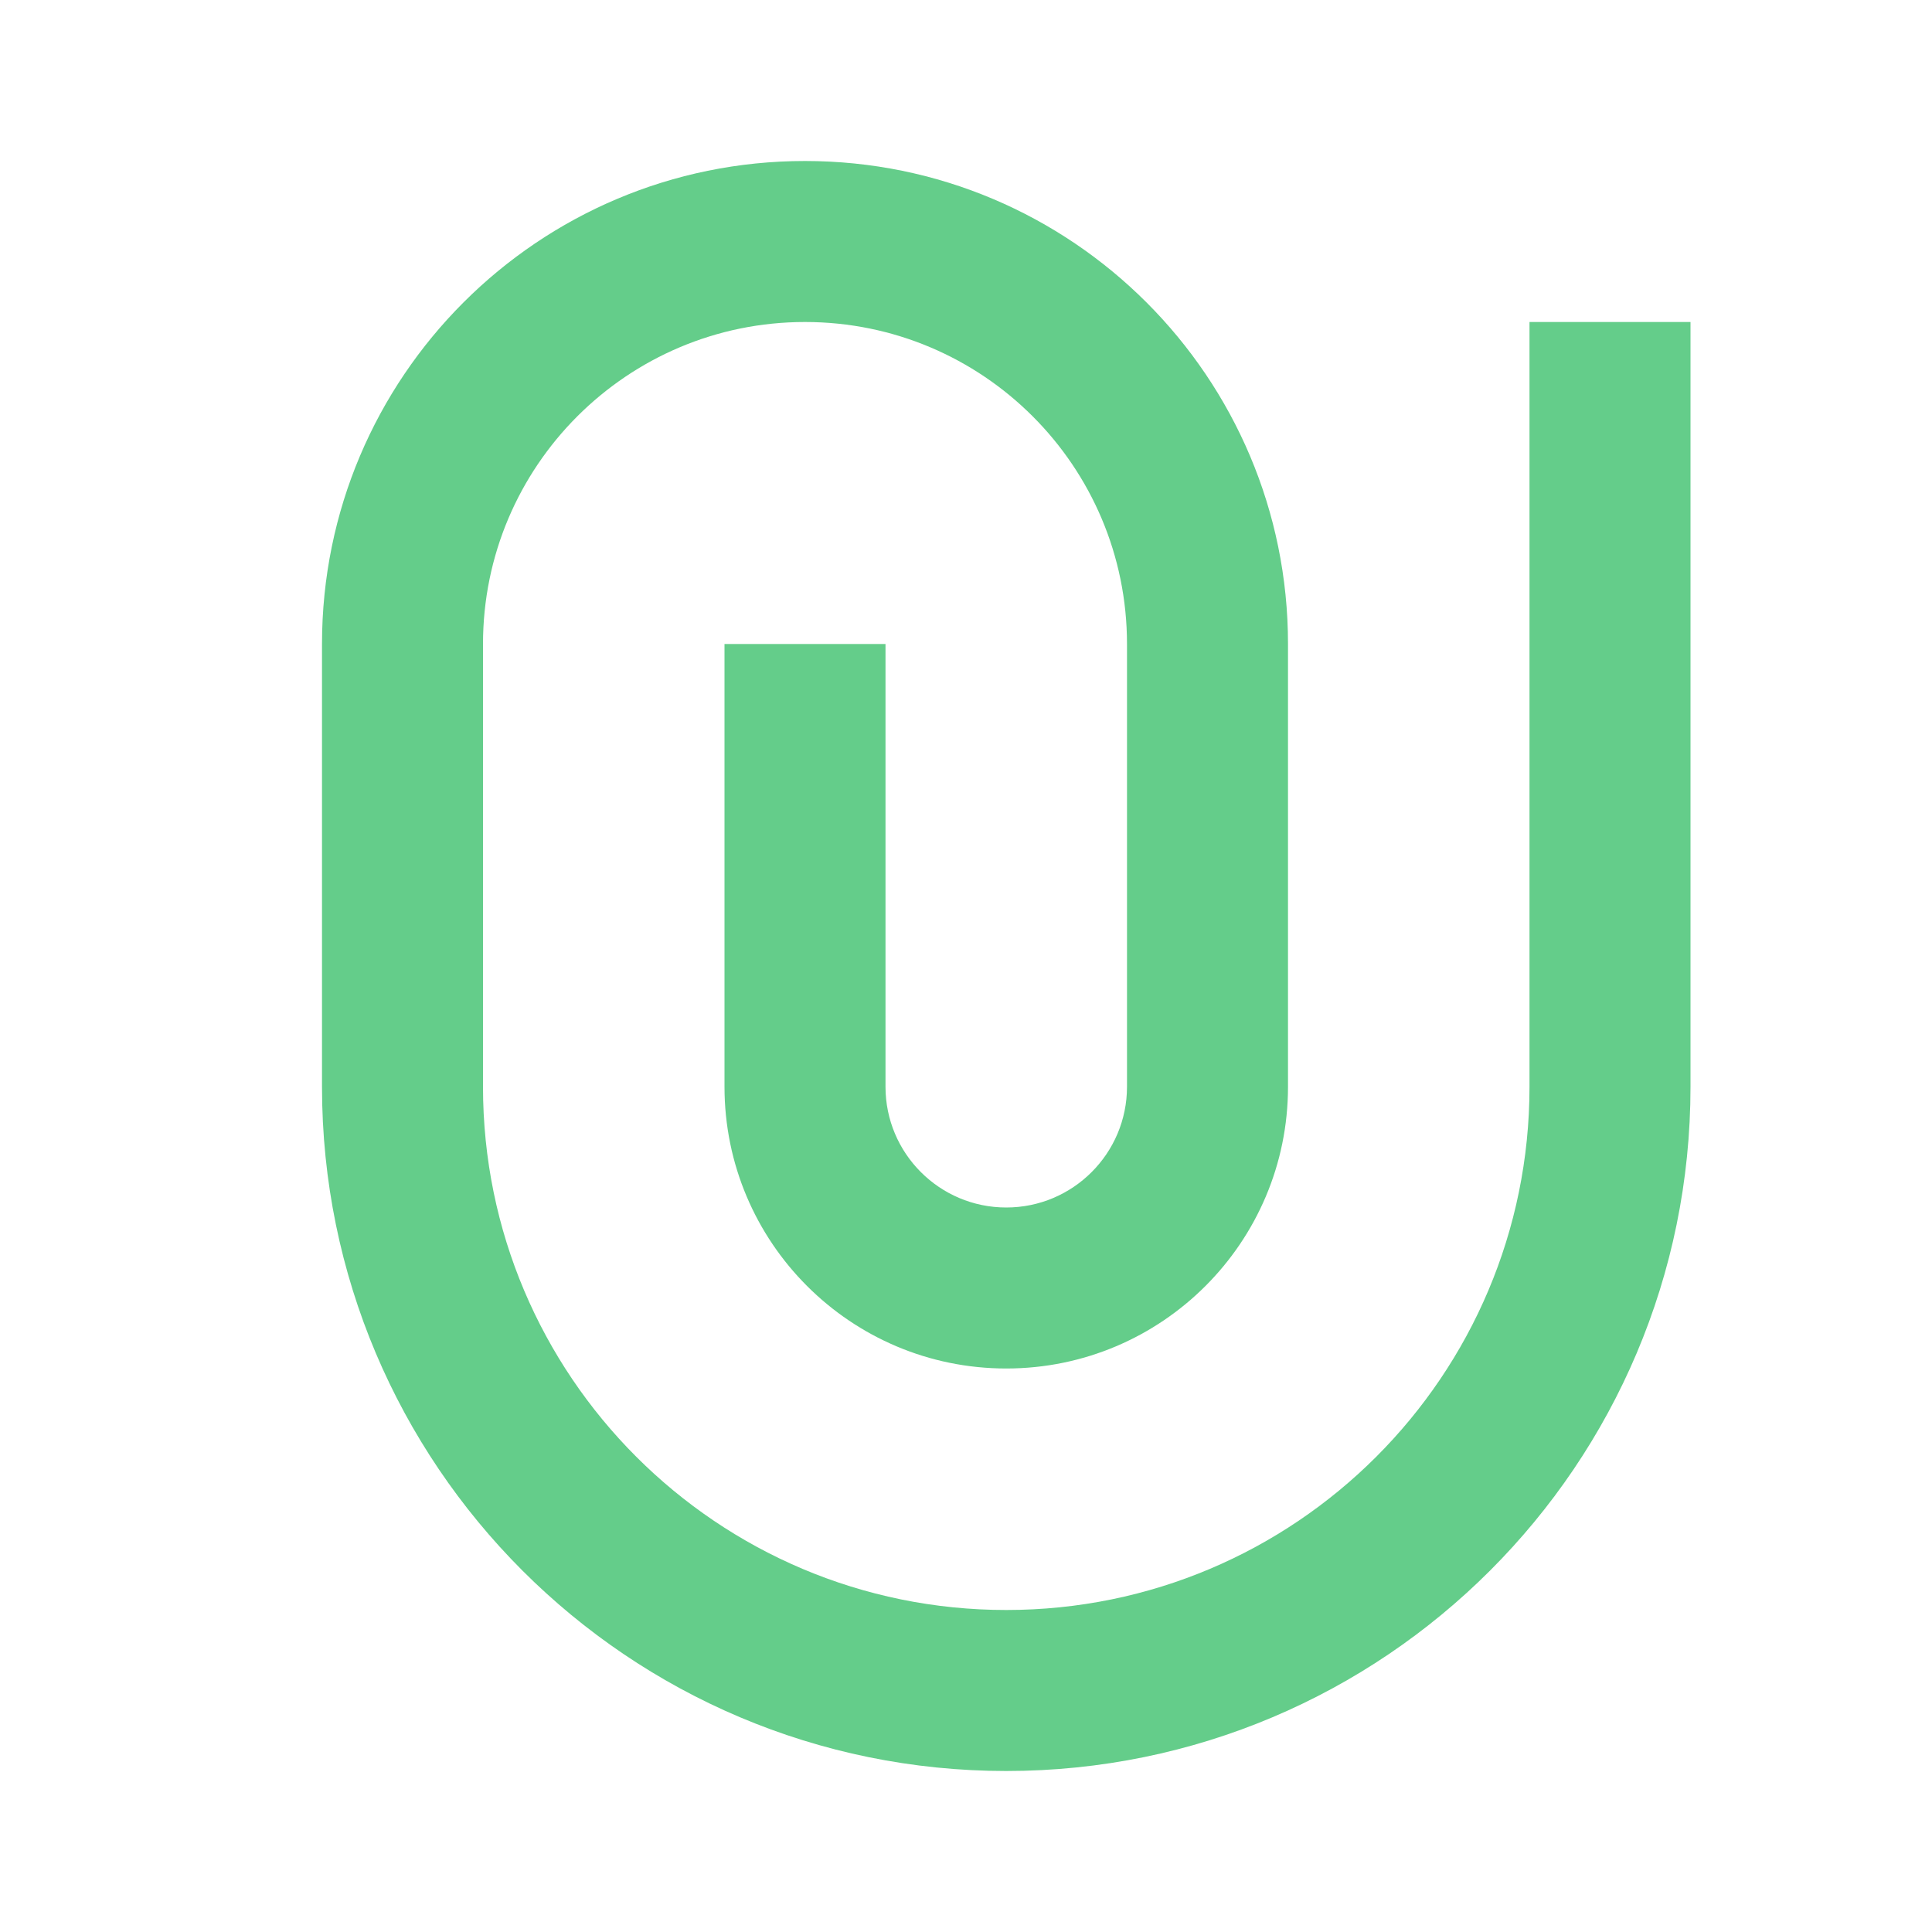
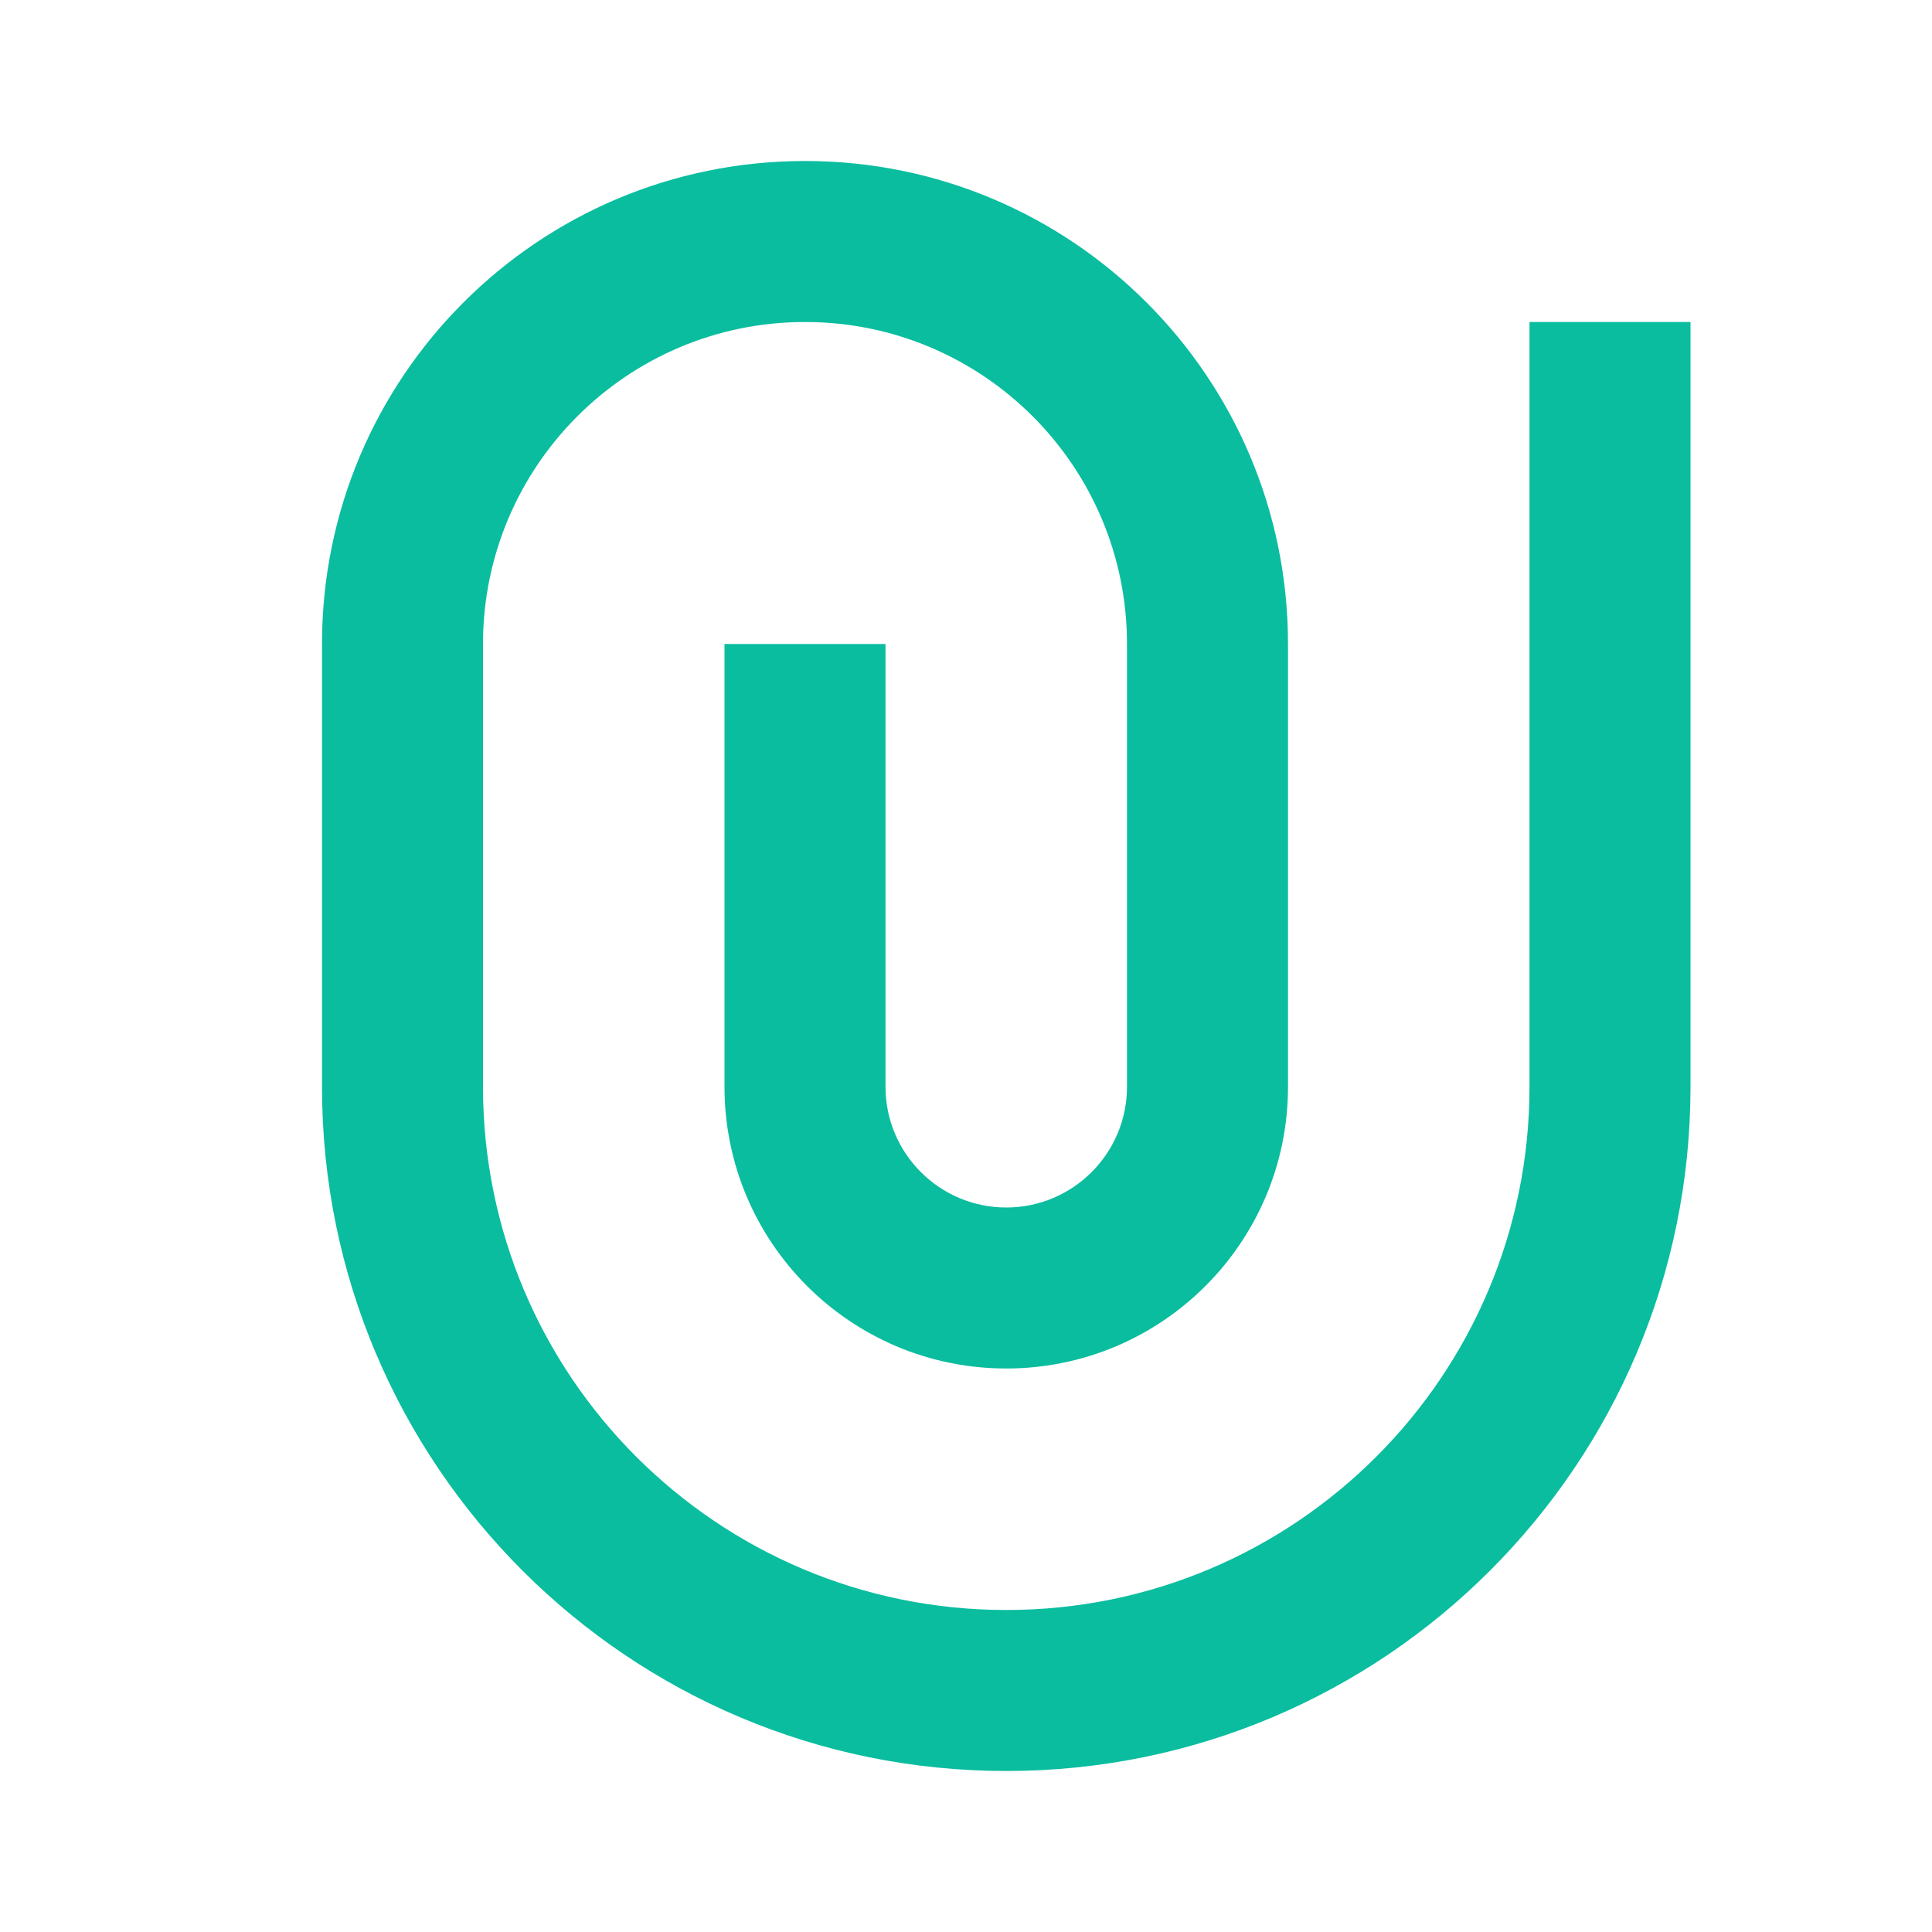
- <svg xmlns="http://www.w3.org/2000/svg" viewBox="0 0 24 24" fill="rgba(100,205,138,1)">
+ <svg xmlns="http://www.w3.org/2000/svg" viewBox="0 0 24 24" fill="rgba(10,189,159,1)">
  <path d="M14 13.5V8C14 5.791 12.209 4 10 4C7.791 4 6 5.791 6 8V13.5C6 17.09 8.91 20 12.5 20C16.09 20 19 17.09 19 13.5V4H21V13.5C21 18.194 17.194 22 12.5 22C7.806 22 4 18.194 4 13.5V8C4 4.686 6.686 2 10 2C13.314 2 16 4.686 16 8V13.5C16 15.433 14.433 17 12.5 17C10.567 17 9 15.433 9 13.5V8H11V13.5C11 14.328 11.672 15 12.5 15C13.328 15 14 14.328 14 13.5Z" />
</svg>
